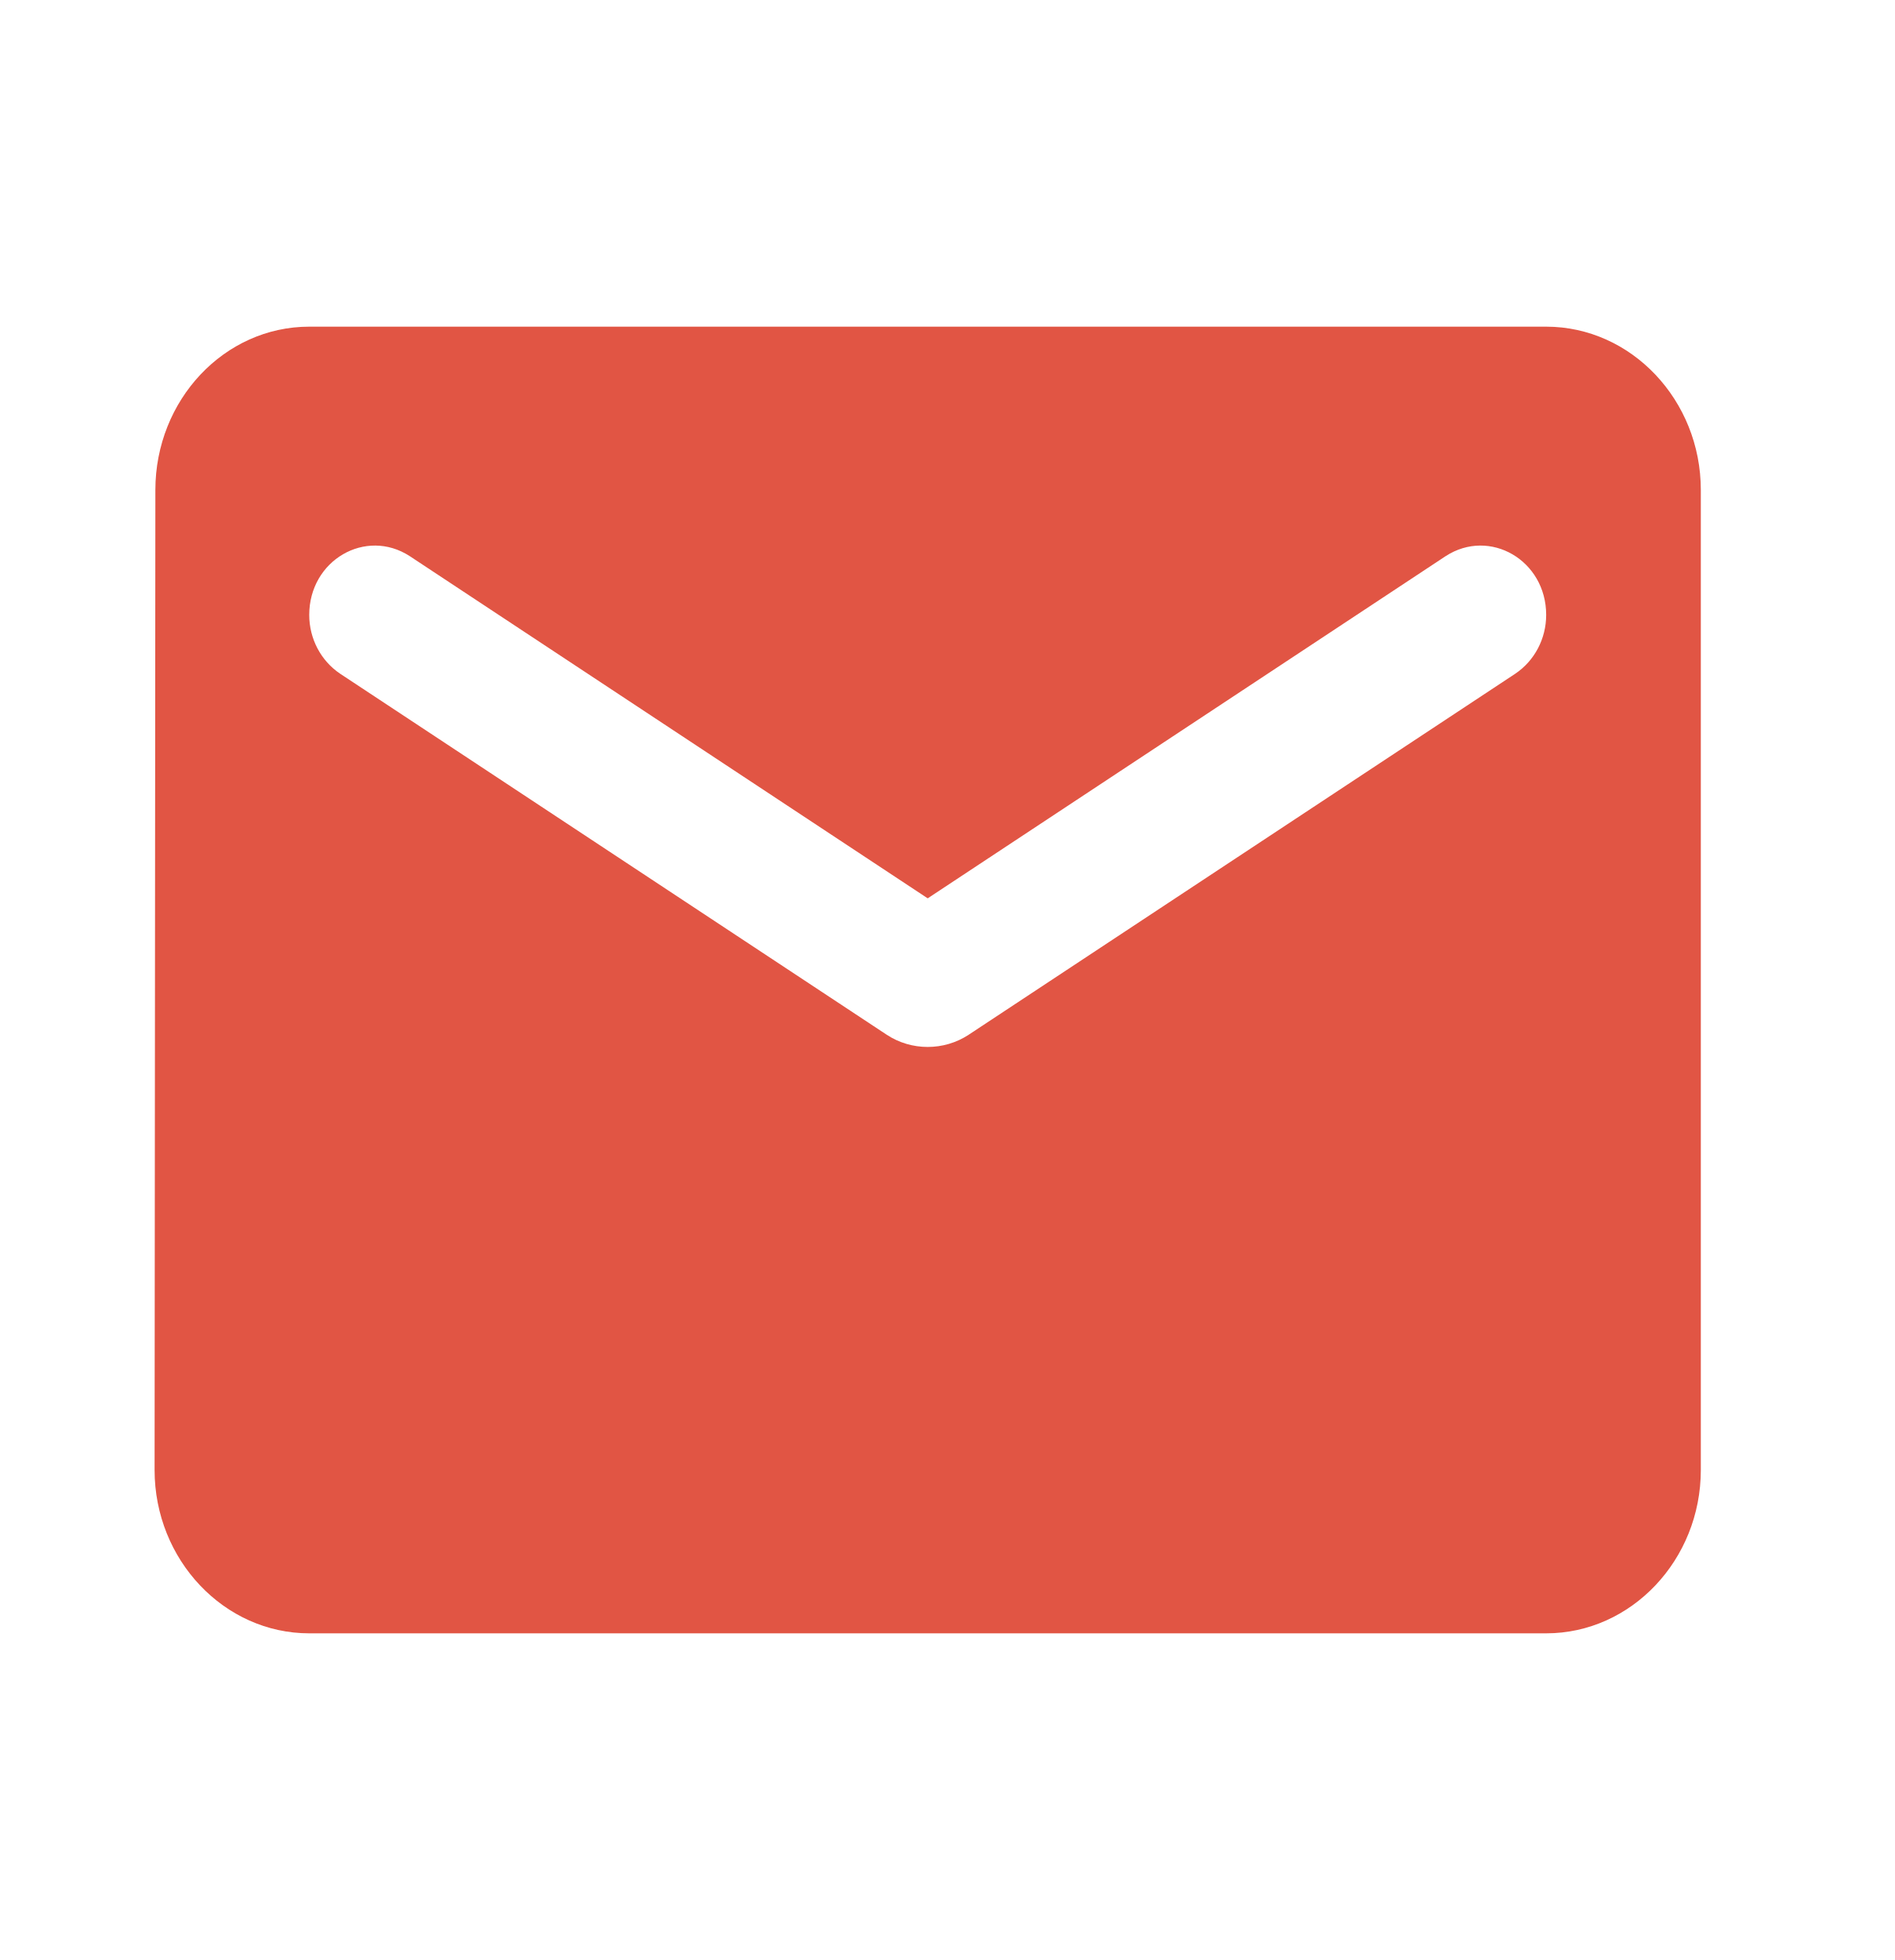
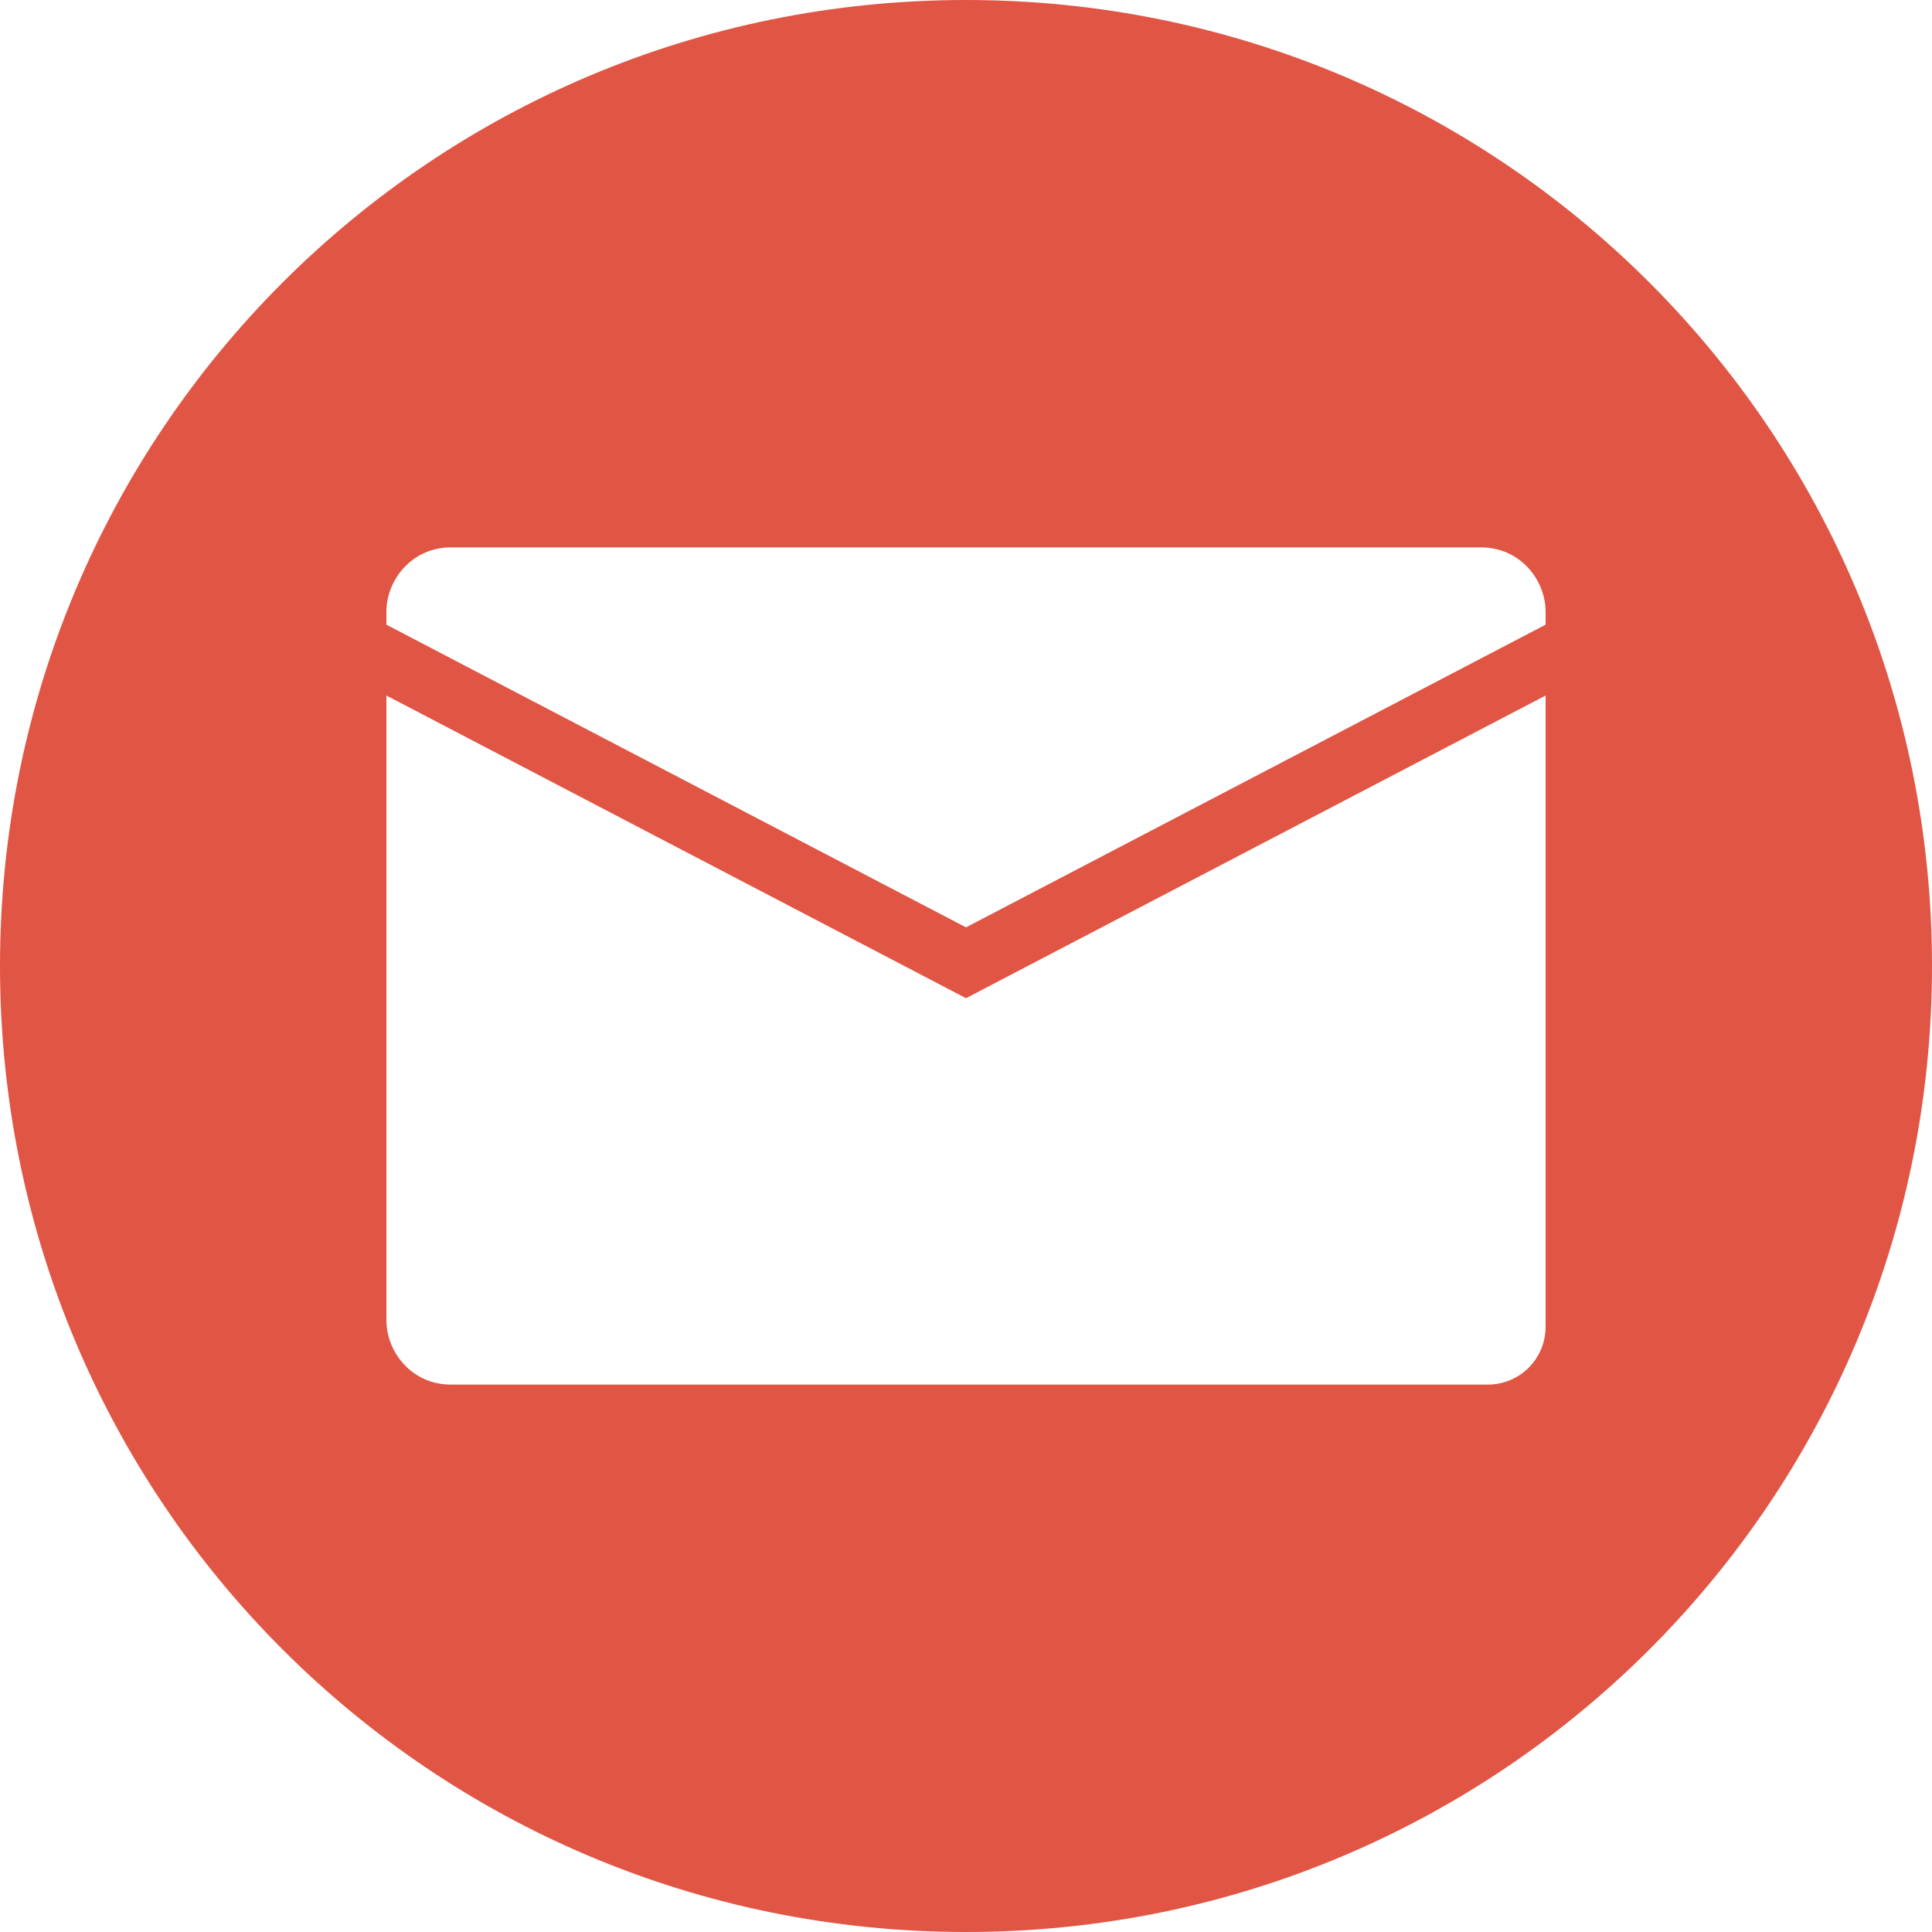
- <svg xmlns="http://www.w3.org/2000/svg" width="29" height="30" viewBox="0 0 29 30" fill="none">
-   <path d="M23.665 5H4.733C3.431 5 2.378 6.125 2.378 7.5L2.366 22.5C2.366 23.875 3.431 25 4.733 25H23.665C24.967 25 26.032 23.875 26.032 22.5V7.5C26.032 6.125 24.967 5 23.665 5ZM23.192 10.312L14.826 15.838C14.447 16.087 13.95 16.087 13.572 15.838L5.206 10.312C4.91 10.113 4.733 9.775 4.733 9.412C4.733 8.575 5.597 8.075 6.271 8.512L14.199 13.75L22.127 8.512C22.801 8.075 23.665 8.575 23.665 9.412C23.665 9.775 23.488 10.113 23.192 10.312Z" fill="#E15544" />
+ <svg xmlns="http://www.w3.org/2000/svg" width="30" height="30" viewBox="0 0 30 30" fill="none">
+   <path d="M15 0C6.7 0 0 6.7 0 15C0 23.3 6.7 30 15 30C23.3 30 30 23.3 30 15C30 6.7 23.3 0 15 0ZM24 20.6C24 21.1 23.6 21.5 23.1 21.5H7C6.4 21.5 6 21 6 20.5V10.8L15 15.5L24 10.8V20.6ZM24 9.7L15 14.4L6 9.7V9.5C6 9 6.4 8.5 7 8.5H23C23.6 8.5 24 9 24 9.5V9.7Z" fill="#E15544" />
</svg>
